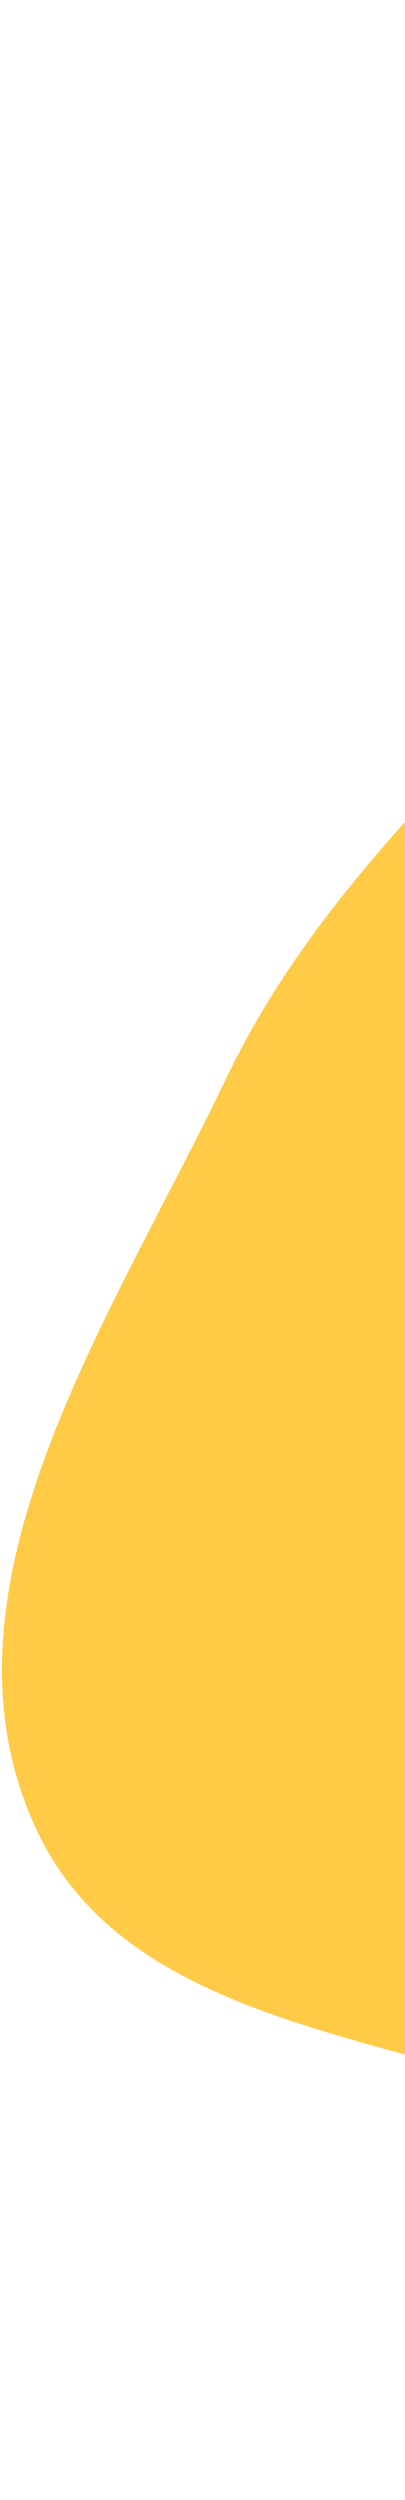
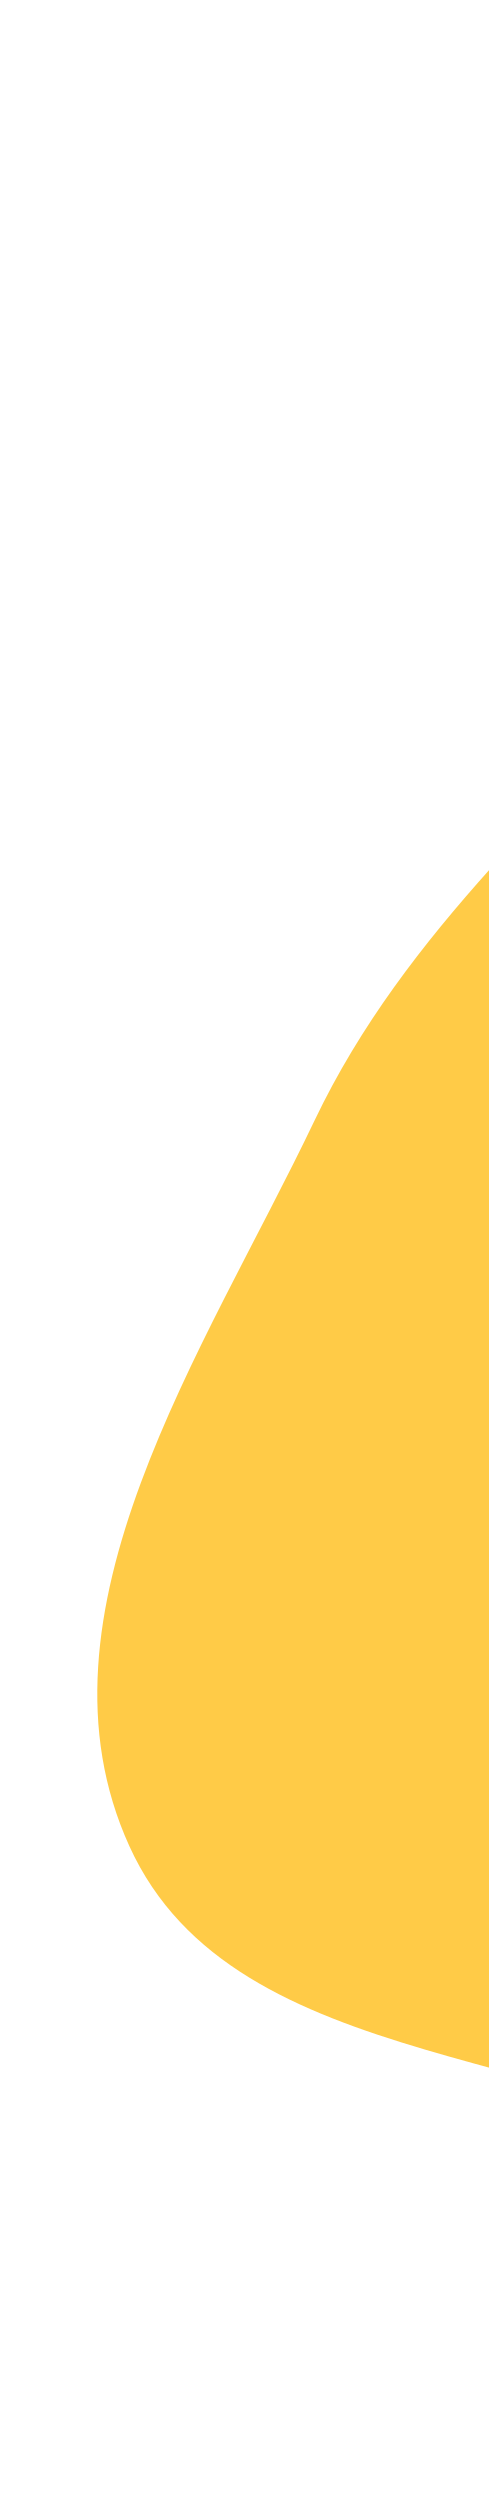
- <svg xmlns="http://www.w3.org/2000/svg" width="103" height="636" viewBox="0 0 103 636" fill="none">
-   <path fill-rule="evenodd" clip-rule="evenodd" d="M298.088 5.368C366.238 -11.595 441.732 19.258 494.647 65.434C544.195 108.672 541.593 183.211 569.902 242.568C601.331 308.464 685.768 360.555 669.328 431.688C652.95 502.549 553.855 511.296 497.242 556.951C441.714 601.731 412.876 696.657 341.544 696.025C269.233 695.385 243.852 595.467 184.482 554.18C129.196 515.732 36.756 525.997 8.894 464.69C-18.845 403.656 28.538 335.085 57.409 274.577C81.253 224.605 122.704 190.105 159.608 148.827C205.017 98.034 231.974 21.824 298.088 5.368Z" fill="#FFCB47" />
+ <svg xmlns="http://www.w3.org/2000/svg" width="128" height="655" viewBox="0 0 128 655" fill="none">
+   <path fill-rule="evenodd" clip-rule="evenodd" d="M323.088 24.368C391.238 7.405 466.732 38.258 519.647 84.434C569.195 127.672 566.593 202.211 594.902 261.568C626.331 327.464 710.768 379.555 694.328 450.688C677.95 521.549 578.855 530.296 522.242 575.951C466.714 620.731 437.876 715.657 366.544 715.025C294.233 714.385 268.852 614.467 209.482 573.18C154.196 534.732 61.756 544.997 33.894 483.69C6.155 422.656 53.538 354.085 82.409 293.577C106.253 243.605 147.704 209.105 184.608 167.827C230.017 117.034 256.974 40.824 323.088 24.368Z" fill="#FFCB47" />
</svg>
